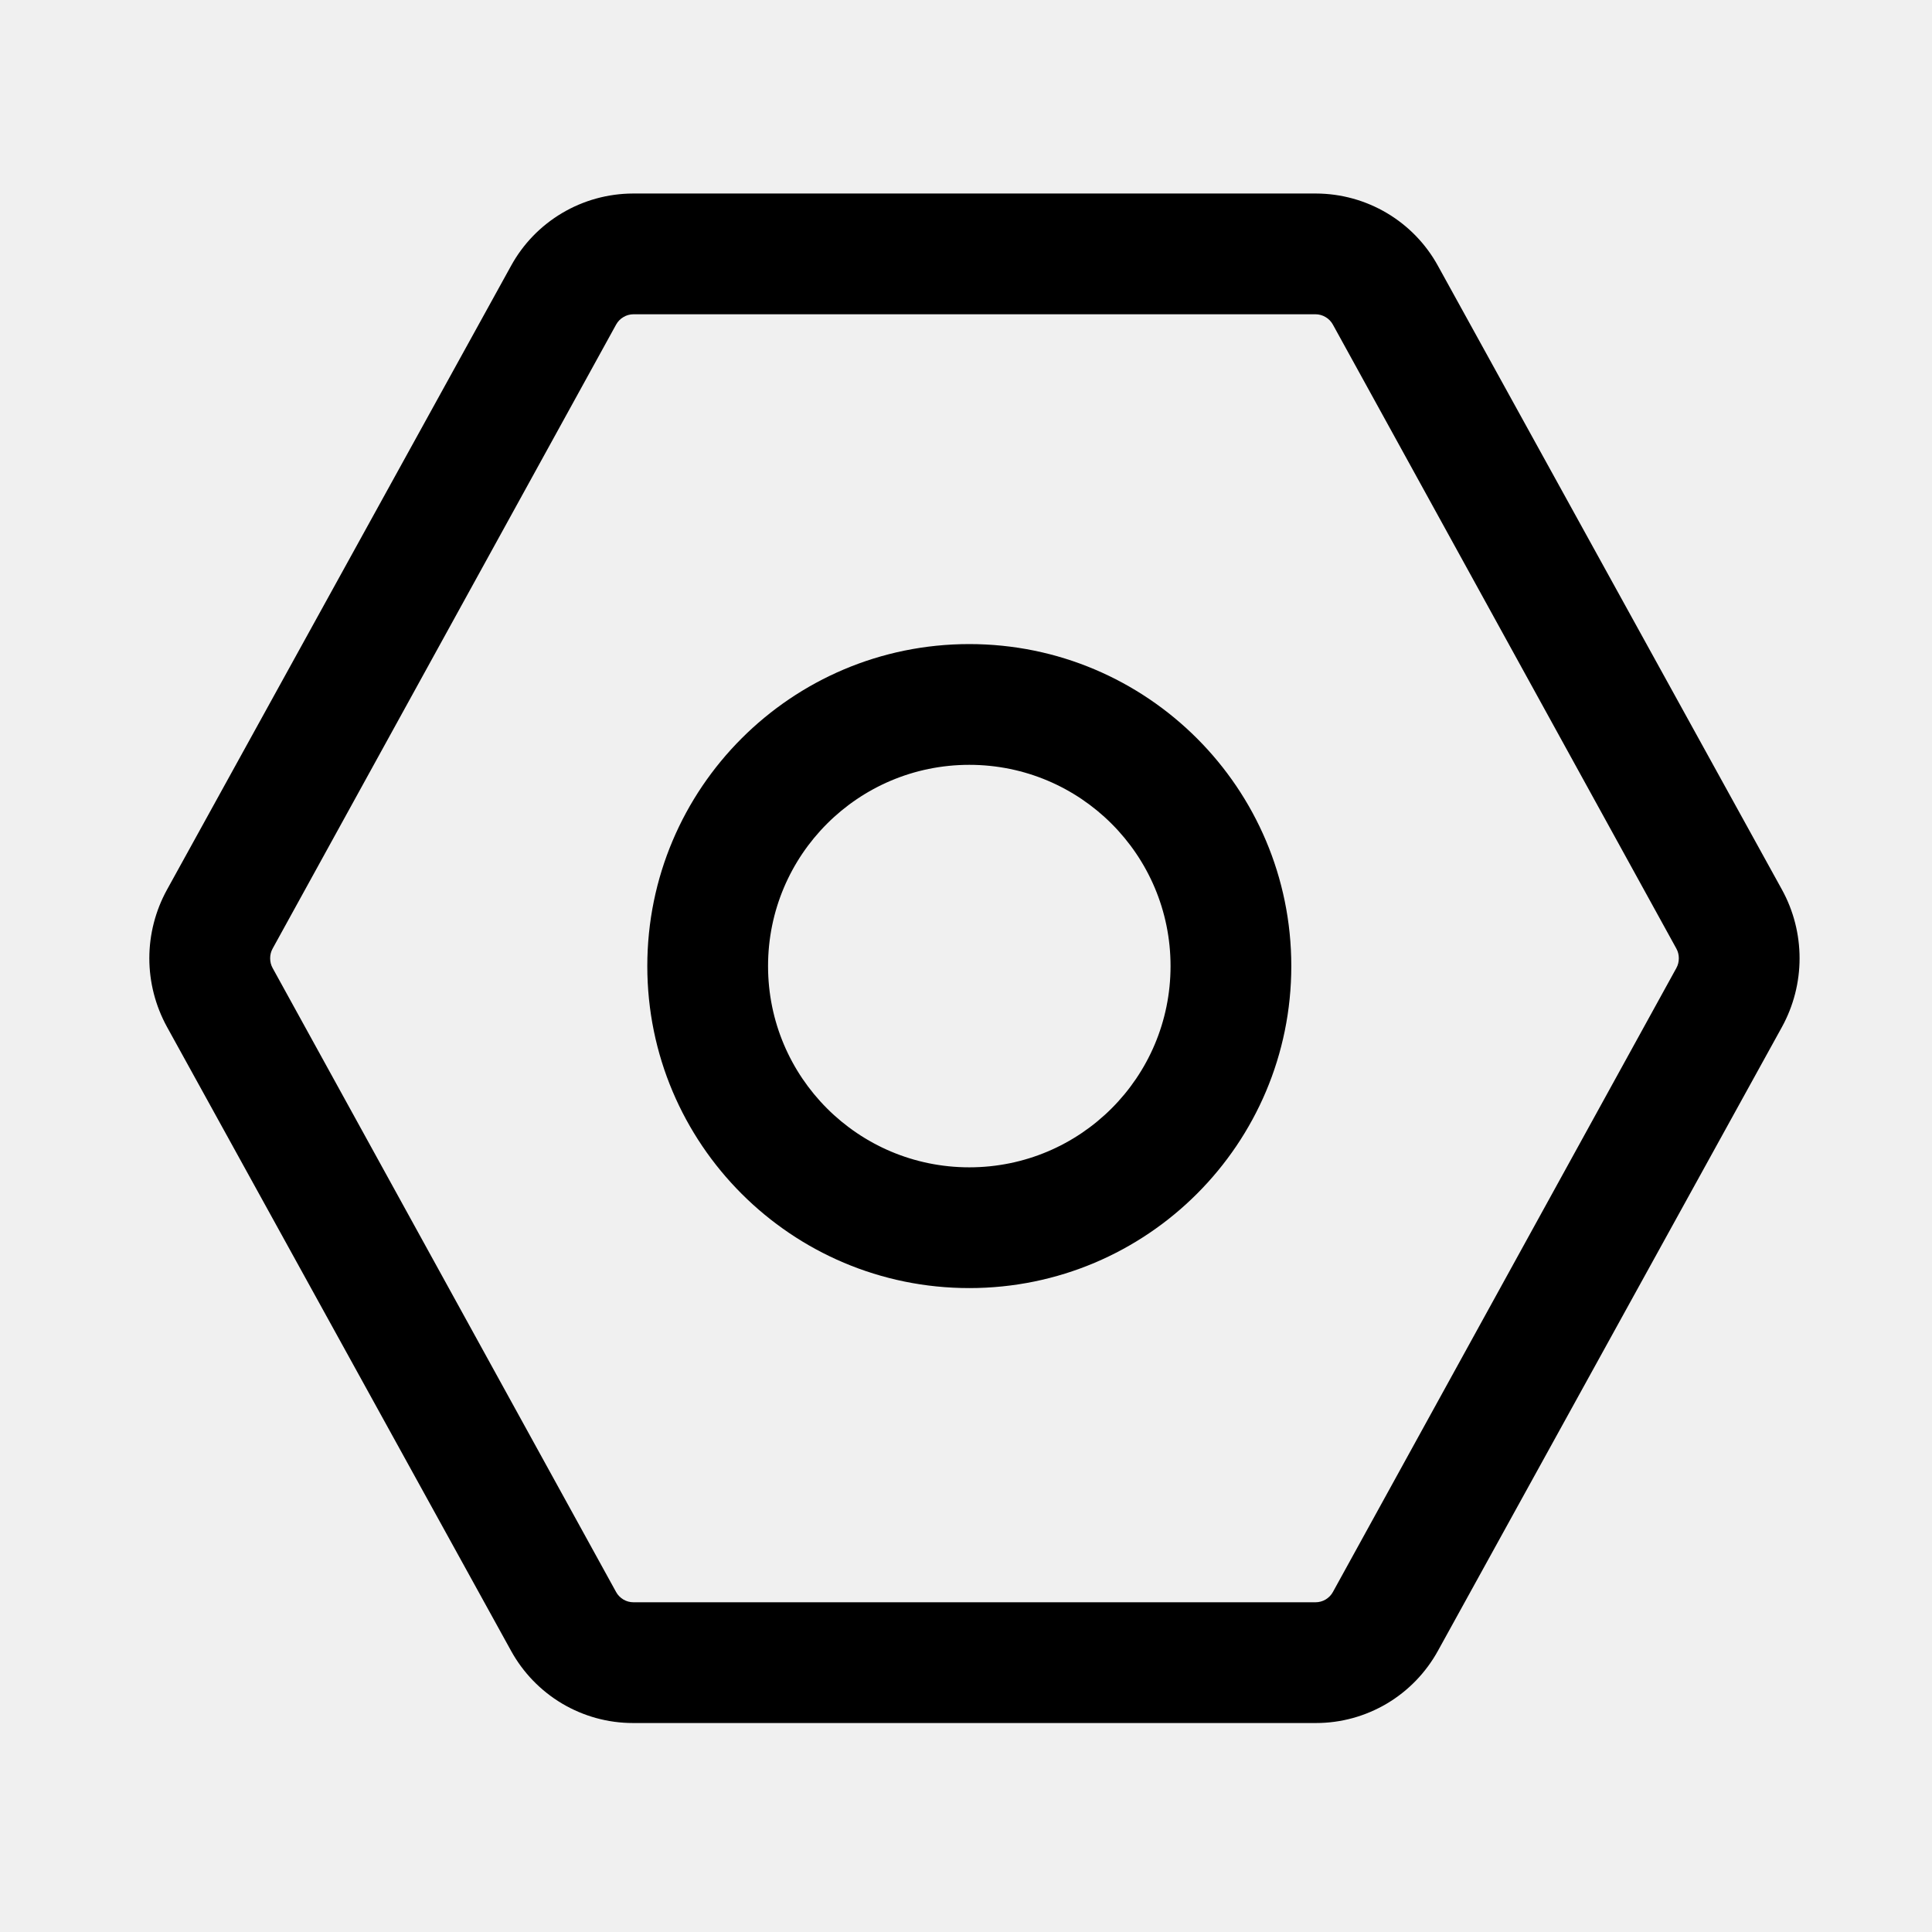
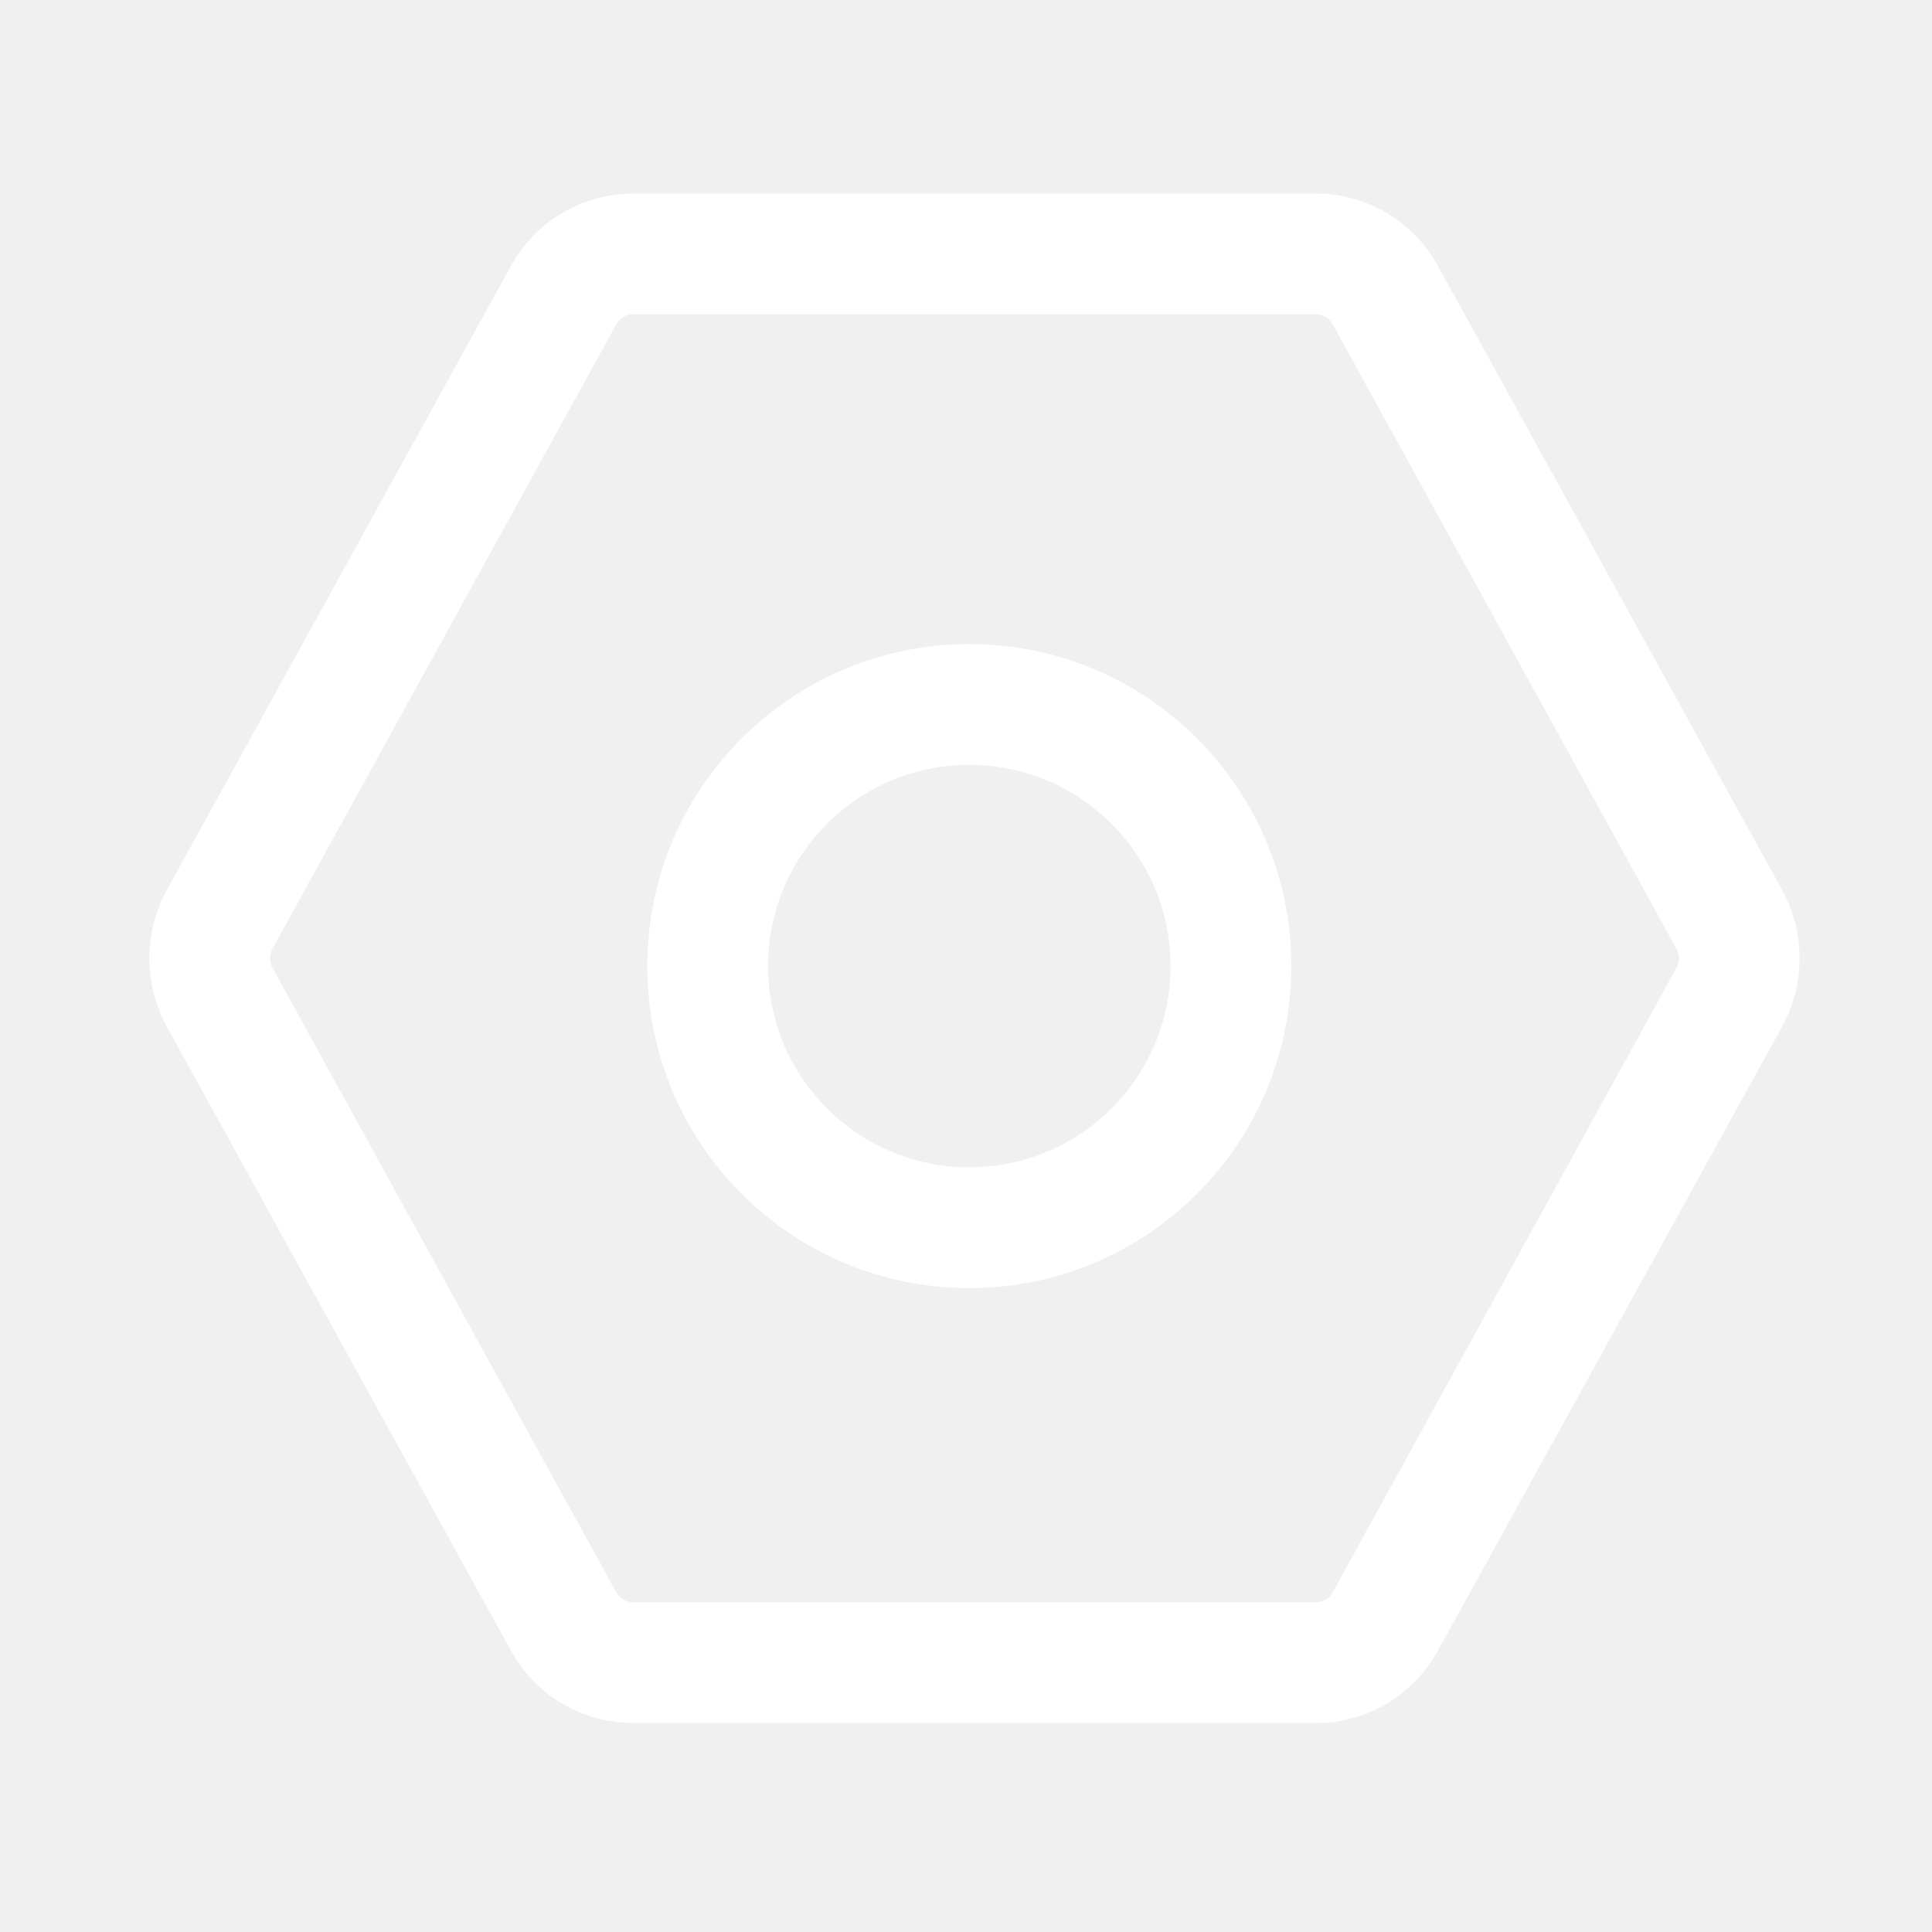
<svg xmlns="http://www.w3.org/2000/svg" width="24" height="24" viewBox="0 0 24 24" fill="none">
-   <path d="M22.137 11.053L17.863 3.303C17.714 3.031 17.495 2.805 17.229 2.647C16.962 2.489 16.659 2.405 16.349 2.404H7.862C7.552 2.405 7.248 2.489 6.982 2.647C6.716 2.805 6.497 3.031 6.348 3.303L2.074 11.053C1.931 11.313 1.855 11.607 1.855 11.904C1.855 12.202 1.931 12.495 2.074 12.756L6.348 20.506C6.497 20.777 6.716 21.004 6.982 21.162C7.248 21.32 7.552 21.404 7.862 21.404H16.349C16.659 21.404 16.962 21.32 17.229 21.162C17.495 21.004 17.714 20.777 17.863 20.506L22.137 12.756C22.28 12.495 22.355 12.202 22.355 11.904C22.355 11.607 22.28 11.313 22.137 11.053ZM20.824 11.783C20.845 11.82 20.855 11.862 20.855 11.904C20.855 11.947 20.845 11.989 20.824 12.026L16.558 19.776C16.537 19.815 16.505 19.847 16.467 19.87C16.43 19.892 16.386 19.904 16.342 19.904H7.869C7.825 19.904 7.781 19.892 7.744 19.87C7.706 19.847 7.674 19.815 7.653 19.776L3.387 12.026C3.366 11.989 3.356 11.947 3.356 11.904C3.356 11.862 3.366 11.82 3.387 11.783L7.653 4.033C7.674 3.994 7.706 3.961 7.744 3.939C7.782 3.916 7.825 3.904 7.869 3.904H16.342C16.386 3.904 16.429 3.916 16.467 3.939C16.505 3.961 16.537 3.994 16.558 4.033L20.824 11.783ZM12.041 8.001C9.832 8.001 8.041 9.792 8.041 12.001C8.041 14.21 9.832 16.001 12.041 16.001C14.25 16.001 16.041 14.21 16.041 12.001C16.041 9.792 14.25 8.001 12.041 8.001ZM12.041 9.501C13.422 9.501 14.541 10.62 14.541 12.001C14.541 13.382 13.422 14.501 12.041 14.501C10.66 14.501 9.541 13.382 9.541 12.001C9.541 10.62 10.66 9.501 12.041 9.501Z" fill="black" />
+   <path d="M22.136 11.053L17.862 3.303C17.713 3.031 17.495 2.805 17.228 2.647C16.962 2.489 16.659 2.405 16.349 2.404H7.862C7.552 2.405 7.248 2.489 6.982 2.647C6.716 2.805 6.497 3.031 6.348 3.303L2.074 11.053C1.931 11.313 1.855 11.607 1.855 11.904C1.855 12.202 1.931 12.495 2.074 12.756L6.348 20.506C6.497 20.777 6.716 21.004 6.982 21.162C7.248 21.32 7.552 21.404 7.862 21.404H16.349C16.659 21.404 16.962 21.32 17.228 21.162C17.495 21.004 17.713 20.777 17.862 20.506L22.136 12.756C22.28 12.495 22.355 12.202 22.355 11.904C22.355 11.607 22.28 11.313 22.136 11.053ZM20.824 11.783C20.845 11.82 20.855 11.862 20.855 11.904C20.855 11.947 20.845 11.989 20.824 12.026L16.558 19.776C16.536 19.815 16.505 19.847 16.467 19.87C16.429 19.892 16.386 19.904 16.342 19.904H7.869C7.825 19.904 7.781 19.892 7.743 19.87C7.705 19.847 7.674 19.815 7.653 19.776L3.386 12.026C3.366 11.989 3.355 11.947 3.355 11.904C3.355 11.862 3.366 11.82 3.386 11.783L7.653 4.033C7.674 3.994 7.705 3.961 7.743 3.939C7.781 3.916 7.825 3.904 7.869 3.904H16.342C16.386 3.904 16.429 3.916 16.467 3.939C16.505 3.961 16.536 3.994 16.558 4.033L20.824 11.783ZM12.041 8.001C9.832 8.001 8.041 9.792 8.041 12.001C8.041 14.21 9.832 16.001 12.041 16.001C14.25 16.001 16.041 14.21 16.041 12.001C16.041 9.792 14.25 8.001 12.041 8.001ZM12.041 9.501C13.421 9.501 14.541 10.62 14.541 12.001C14.541 13.382 13.421 14.501 12.041 14.501C10.66 14.501 9.541 13.382 9.541 12.001C9.541 10.62 10.66 9.501 12.041 9.501Z" fill="white" />
</svg>
